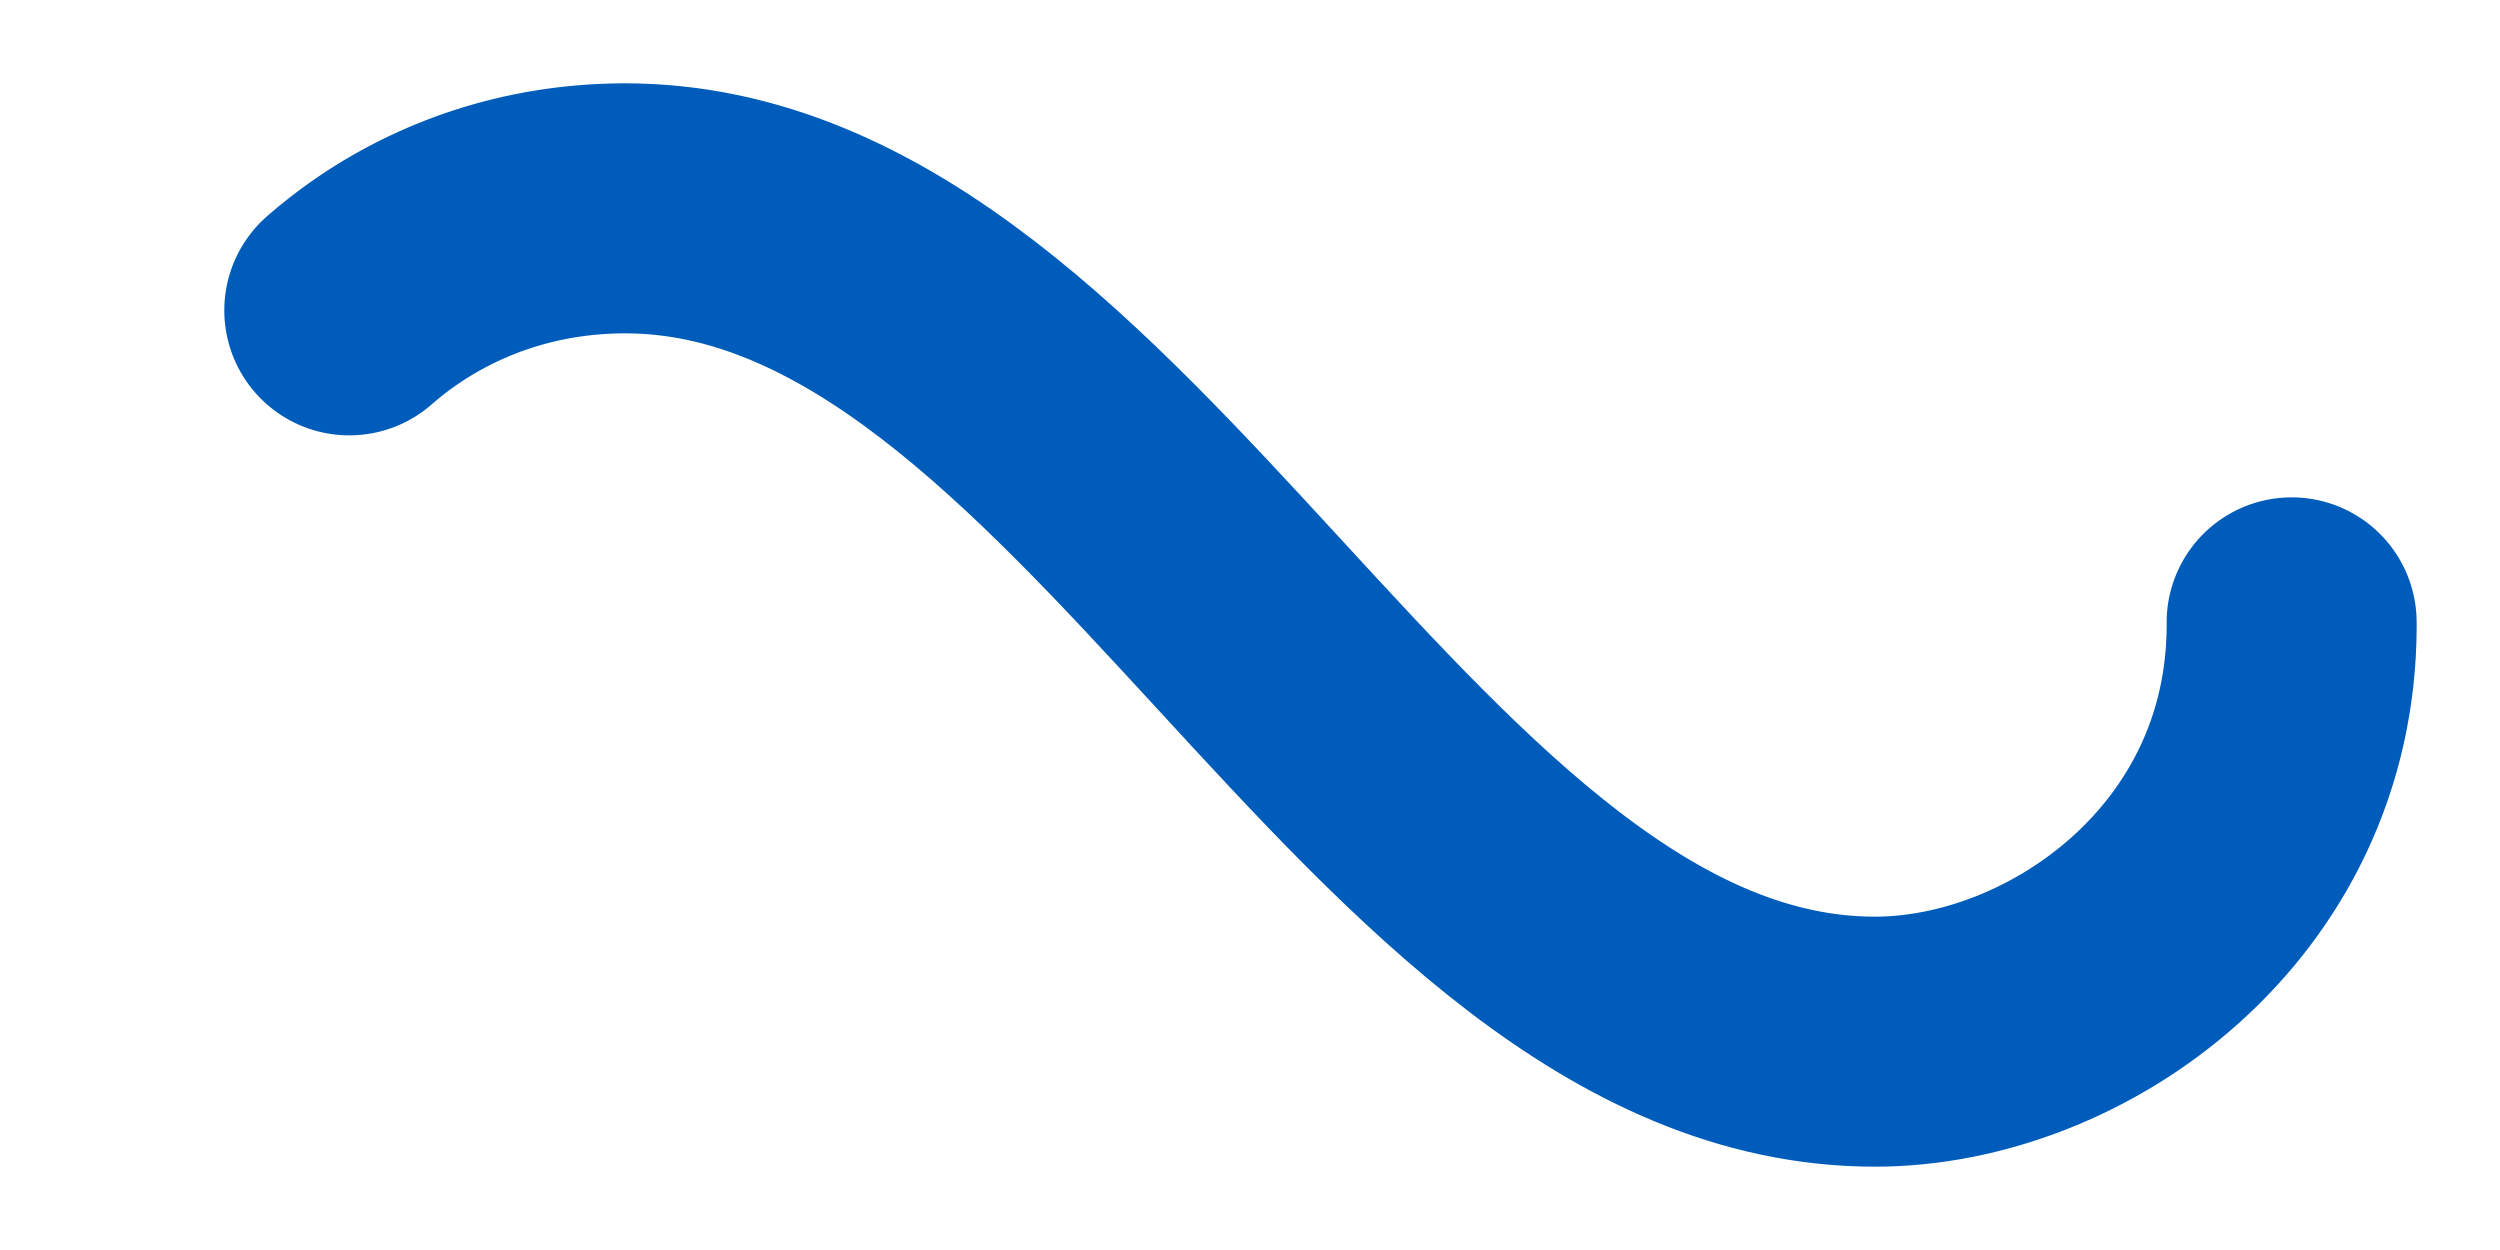
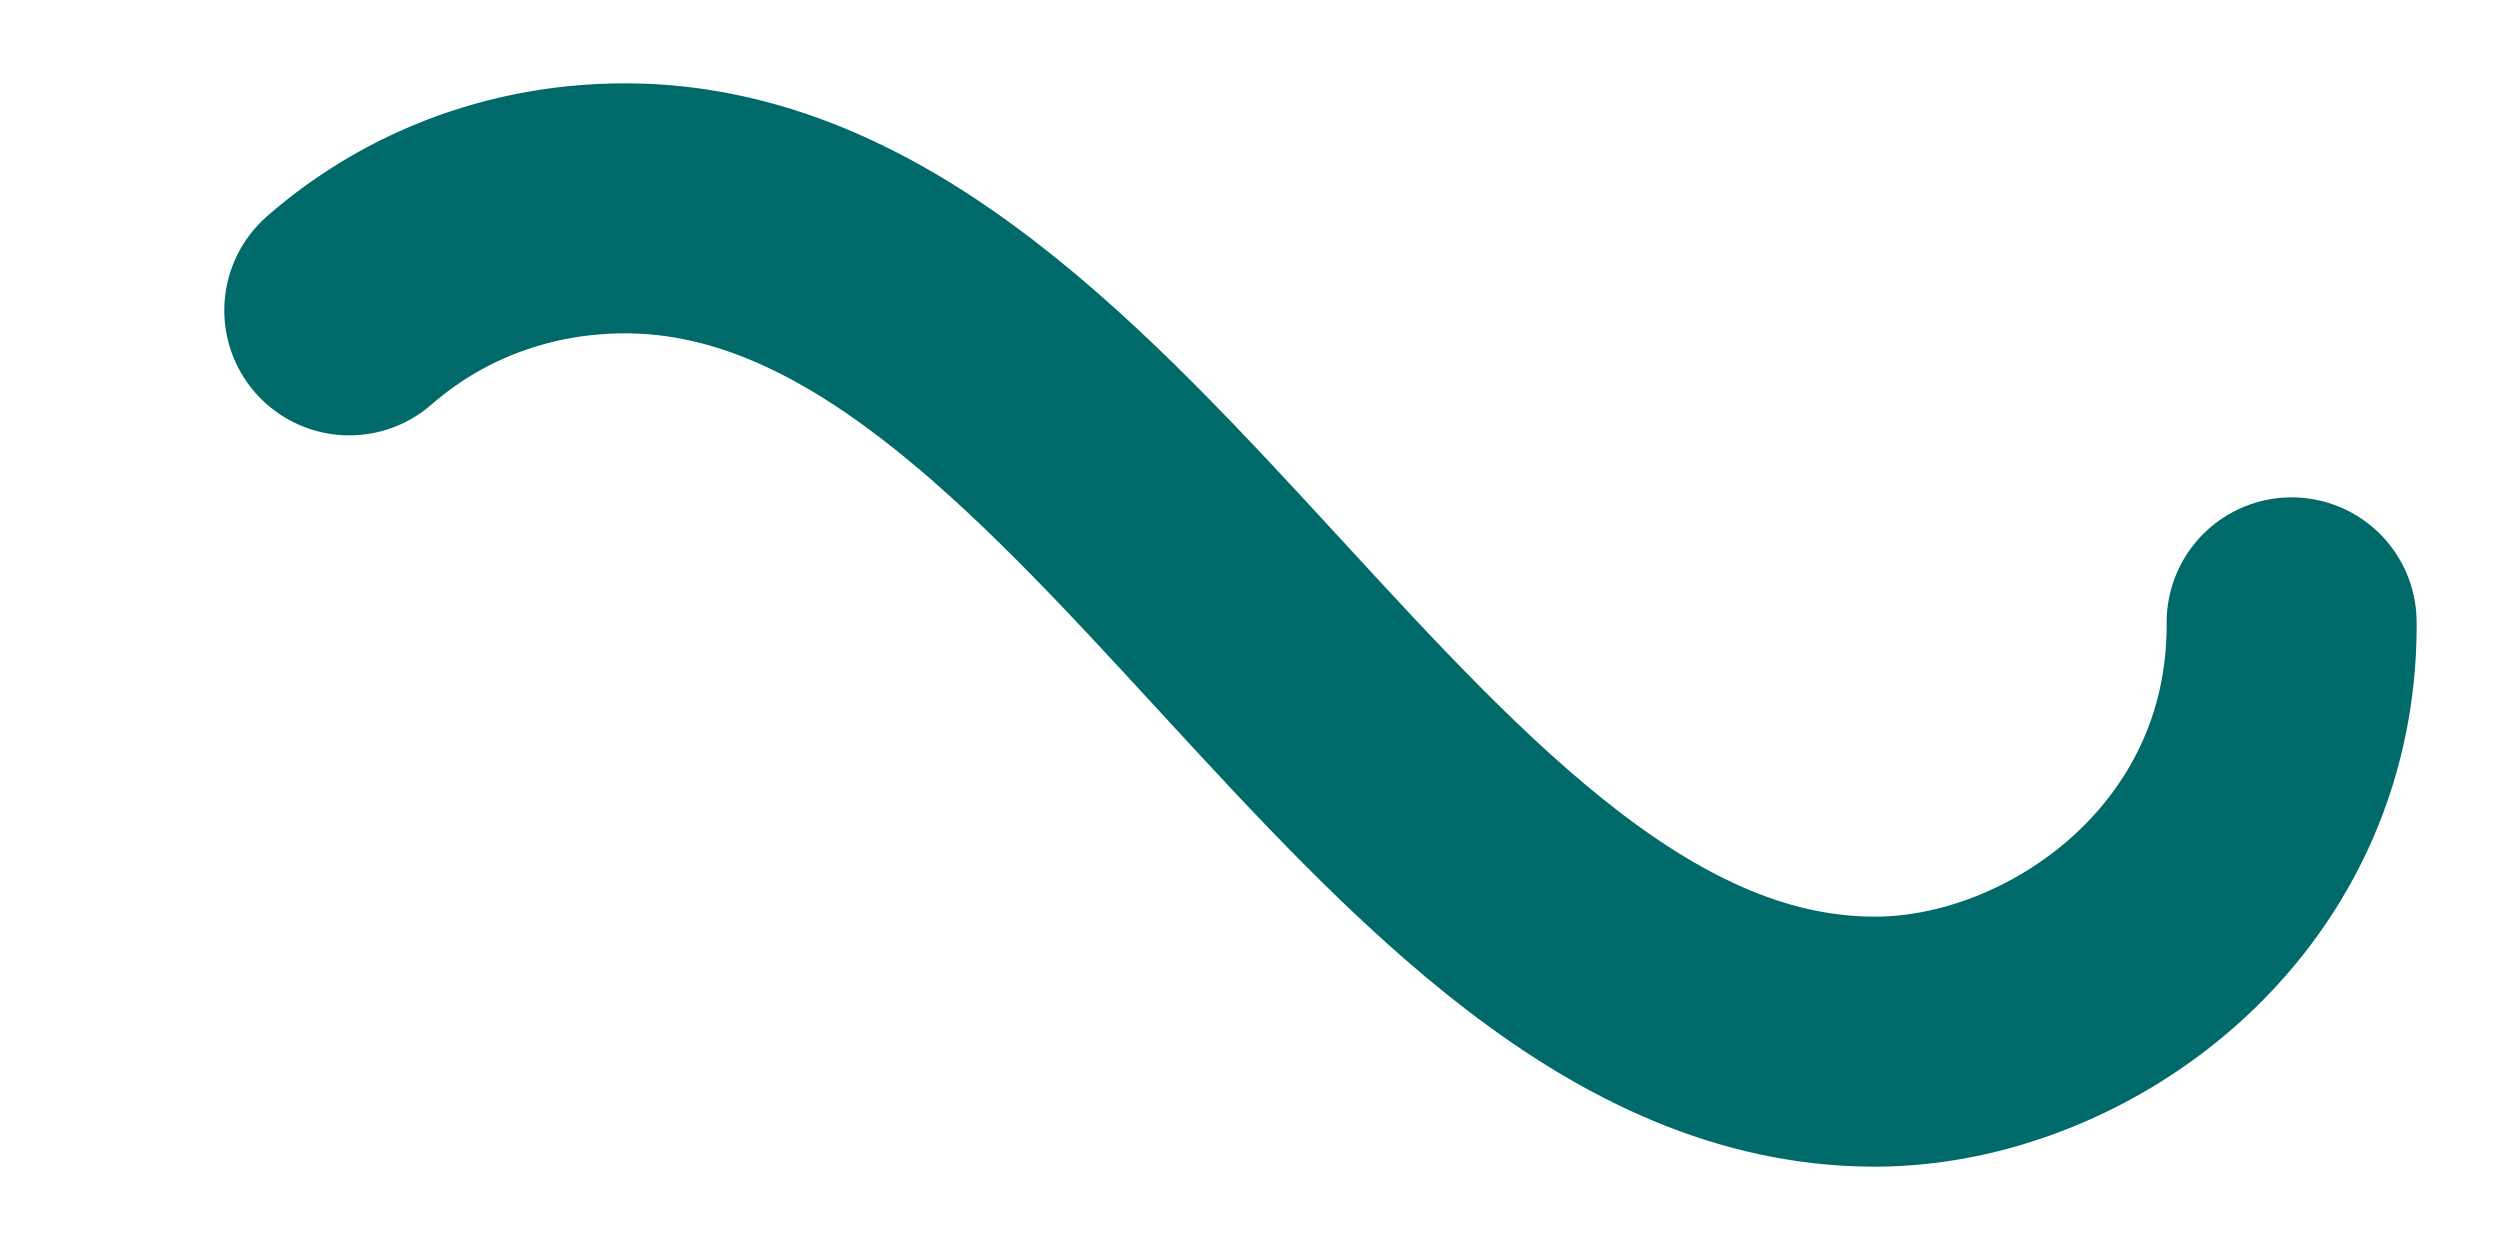
<svg xmlns="http://www.w3.org/2000/svg" viewBox="0 0 300 150">
-   <path fill="none" stroke="#005cbb" stroke-width="30" stroke-linecap="round" stroke-dasharray="300 385" stroke-dashoffset="0" d="M275 75c0 31-27 50-50 50-58 0-92-100-150-100-28 0-50 22-50 50s23 50 50 50c58 0 92-100 150-100 24 0 50 19 50 50Z">
+   <path fill="none" stroke="#006a6a" stroke-width="30" stroke-linecap="round" stroke-dasharray="300 385" stroke-dashoffset="0" d="M275 75c0 31-27 50-50 50-58 0-92-100-150-100-28 0-50 22-50 50s23 50 50 50c58 0 92-100 150-100 24 0 50 19 50 50Z">
    <animate attributeName="stroke-dashoffset" calcMode="spline" dur="2" values="685;-685" keySplines="0 0 1 1" repeatCount="indefinite" />
  </path>
</svg>
